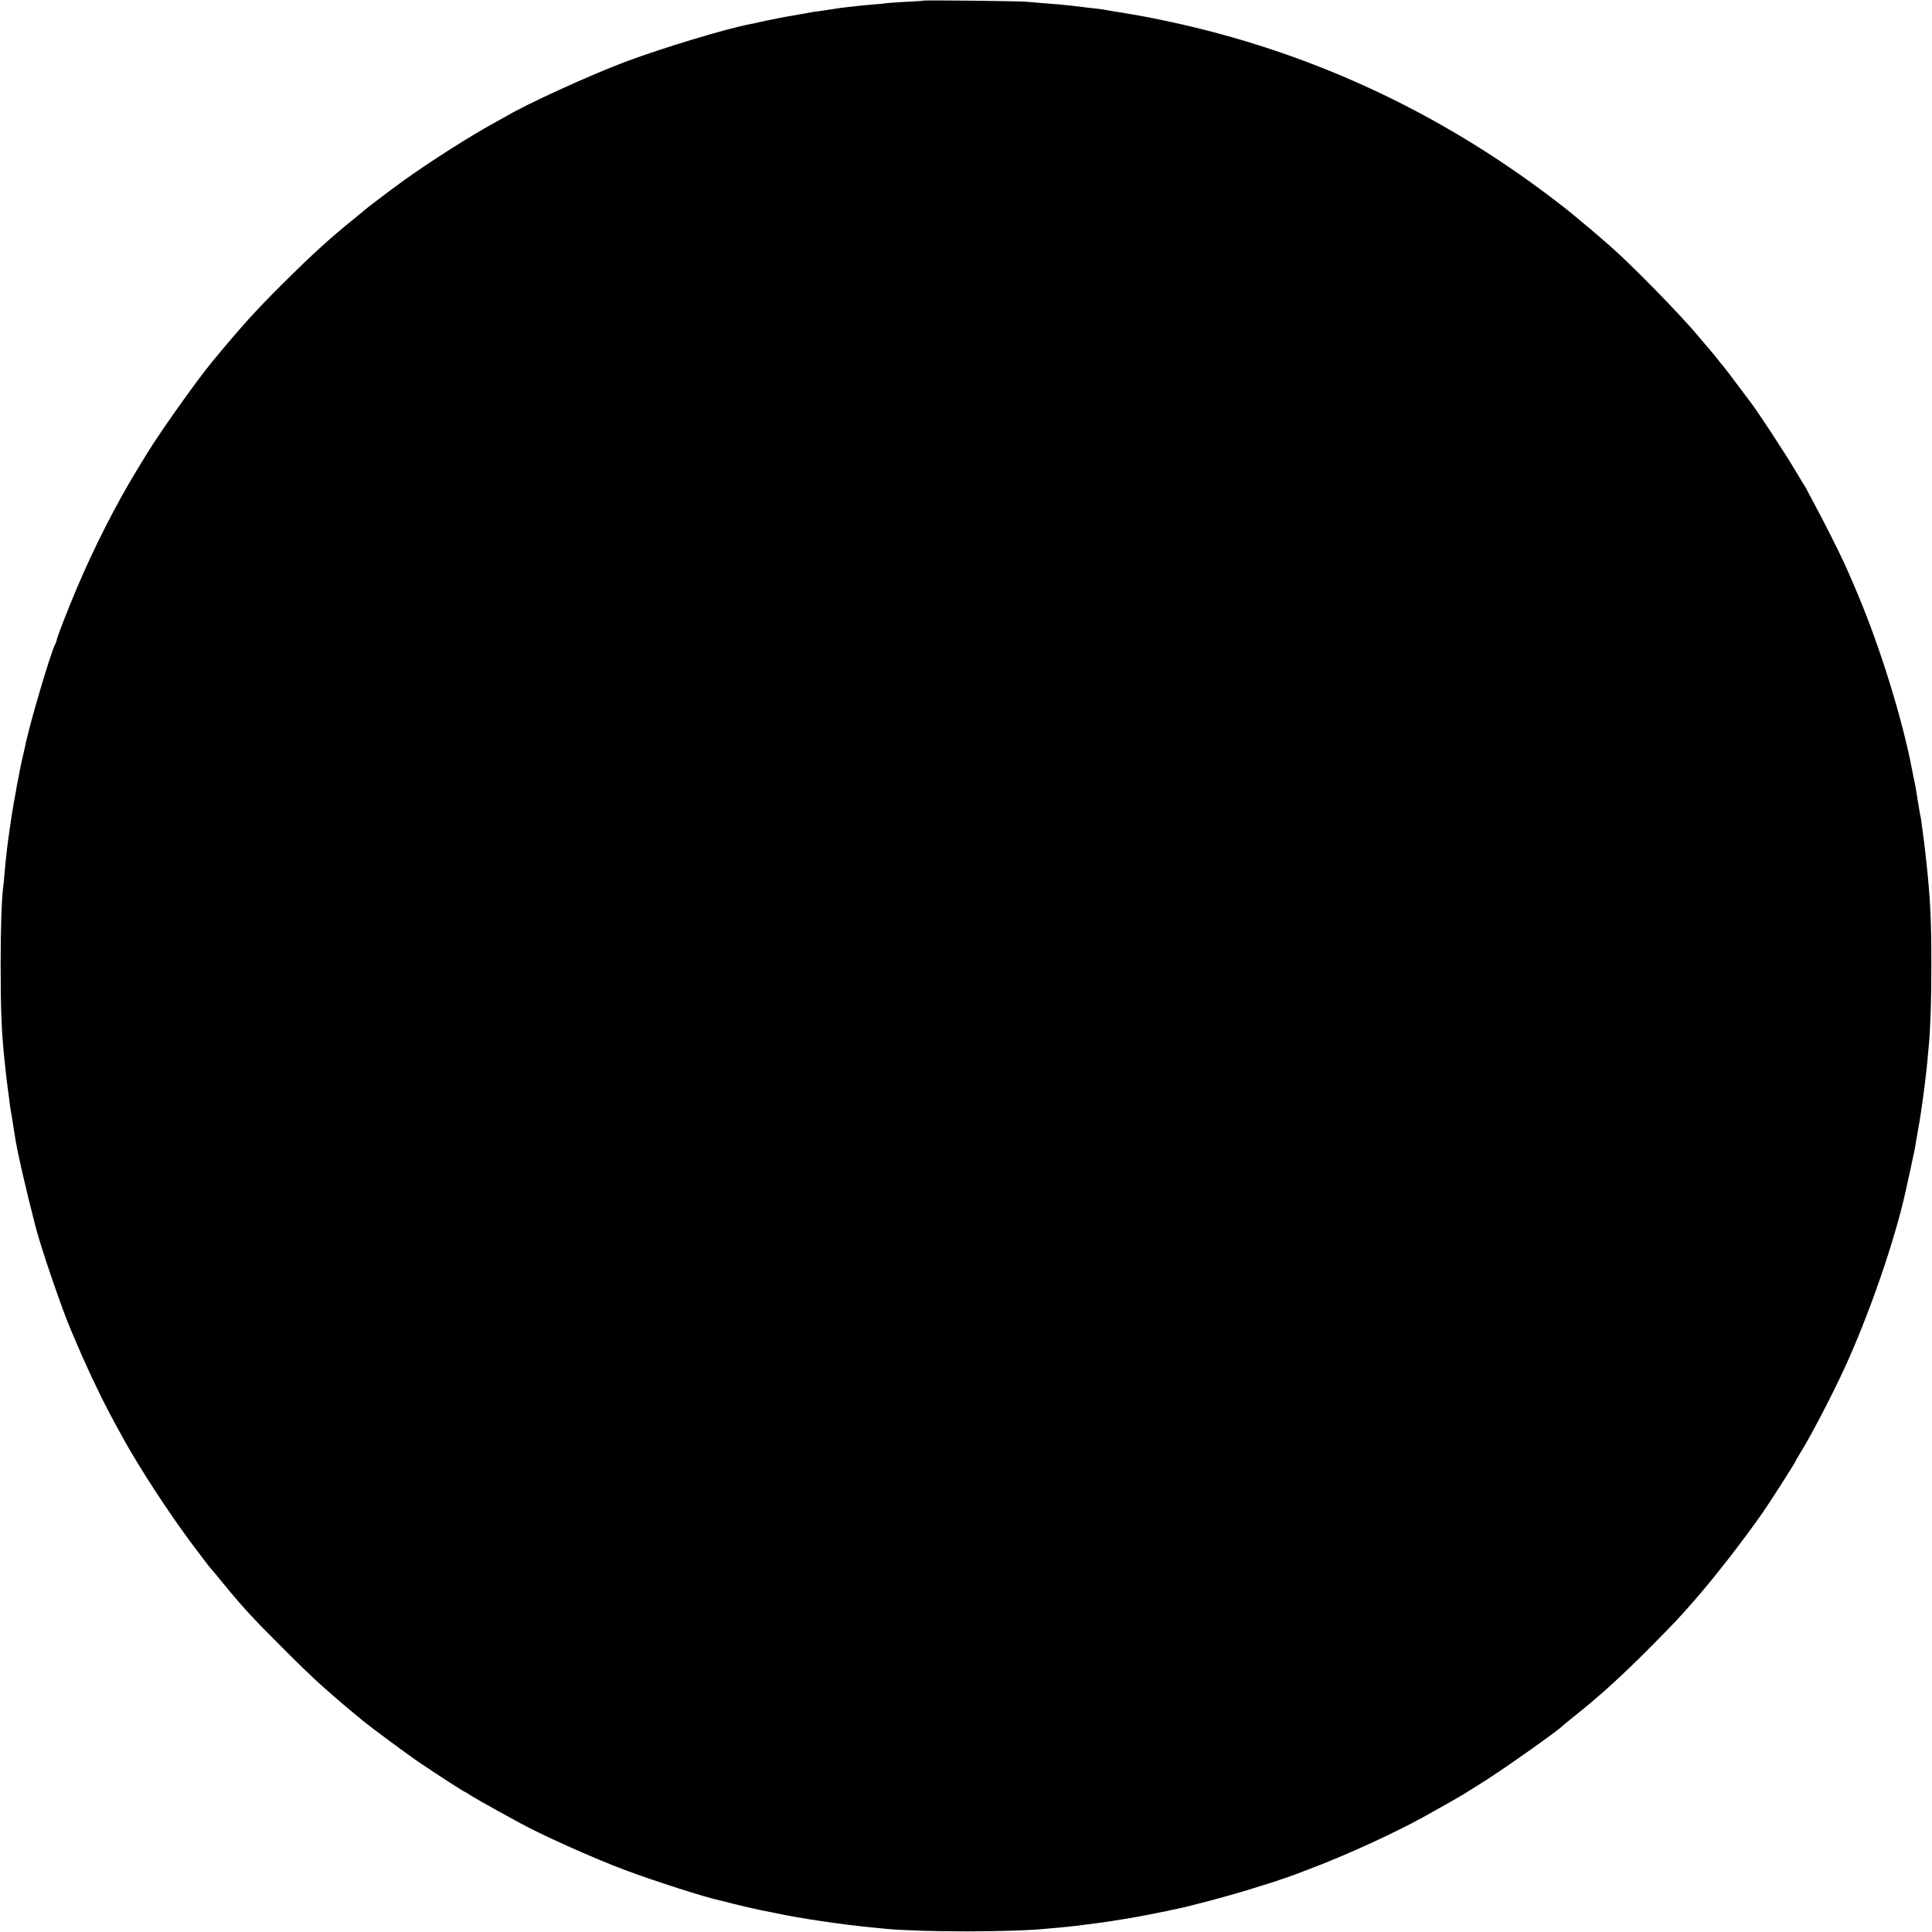
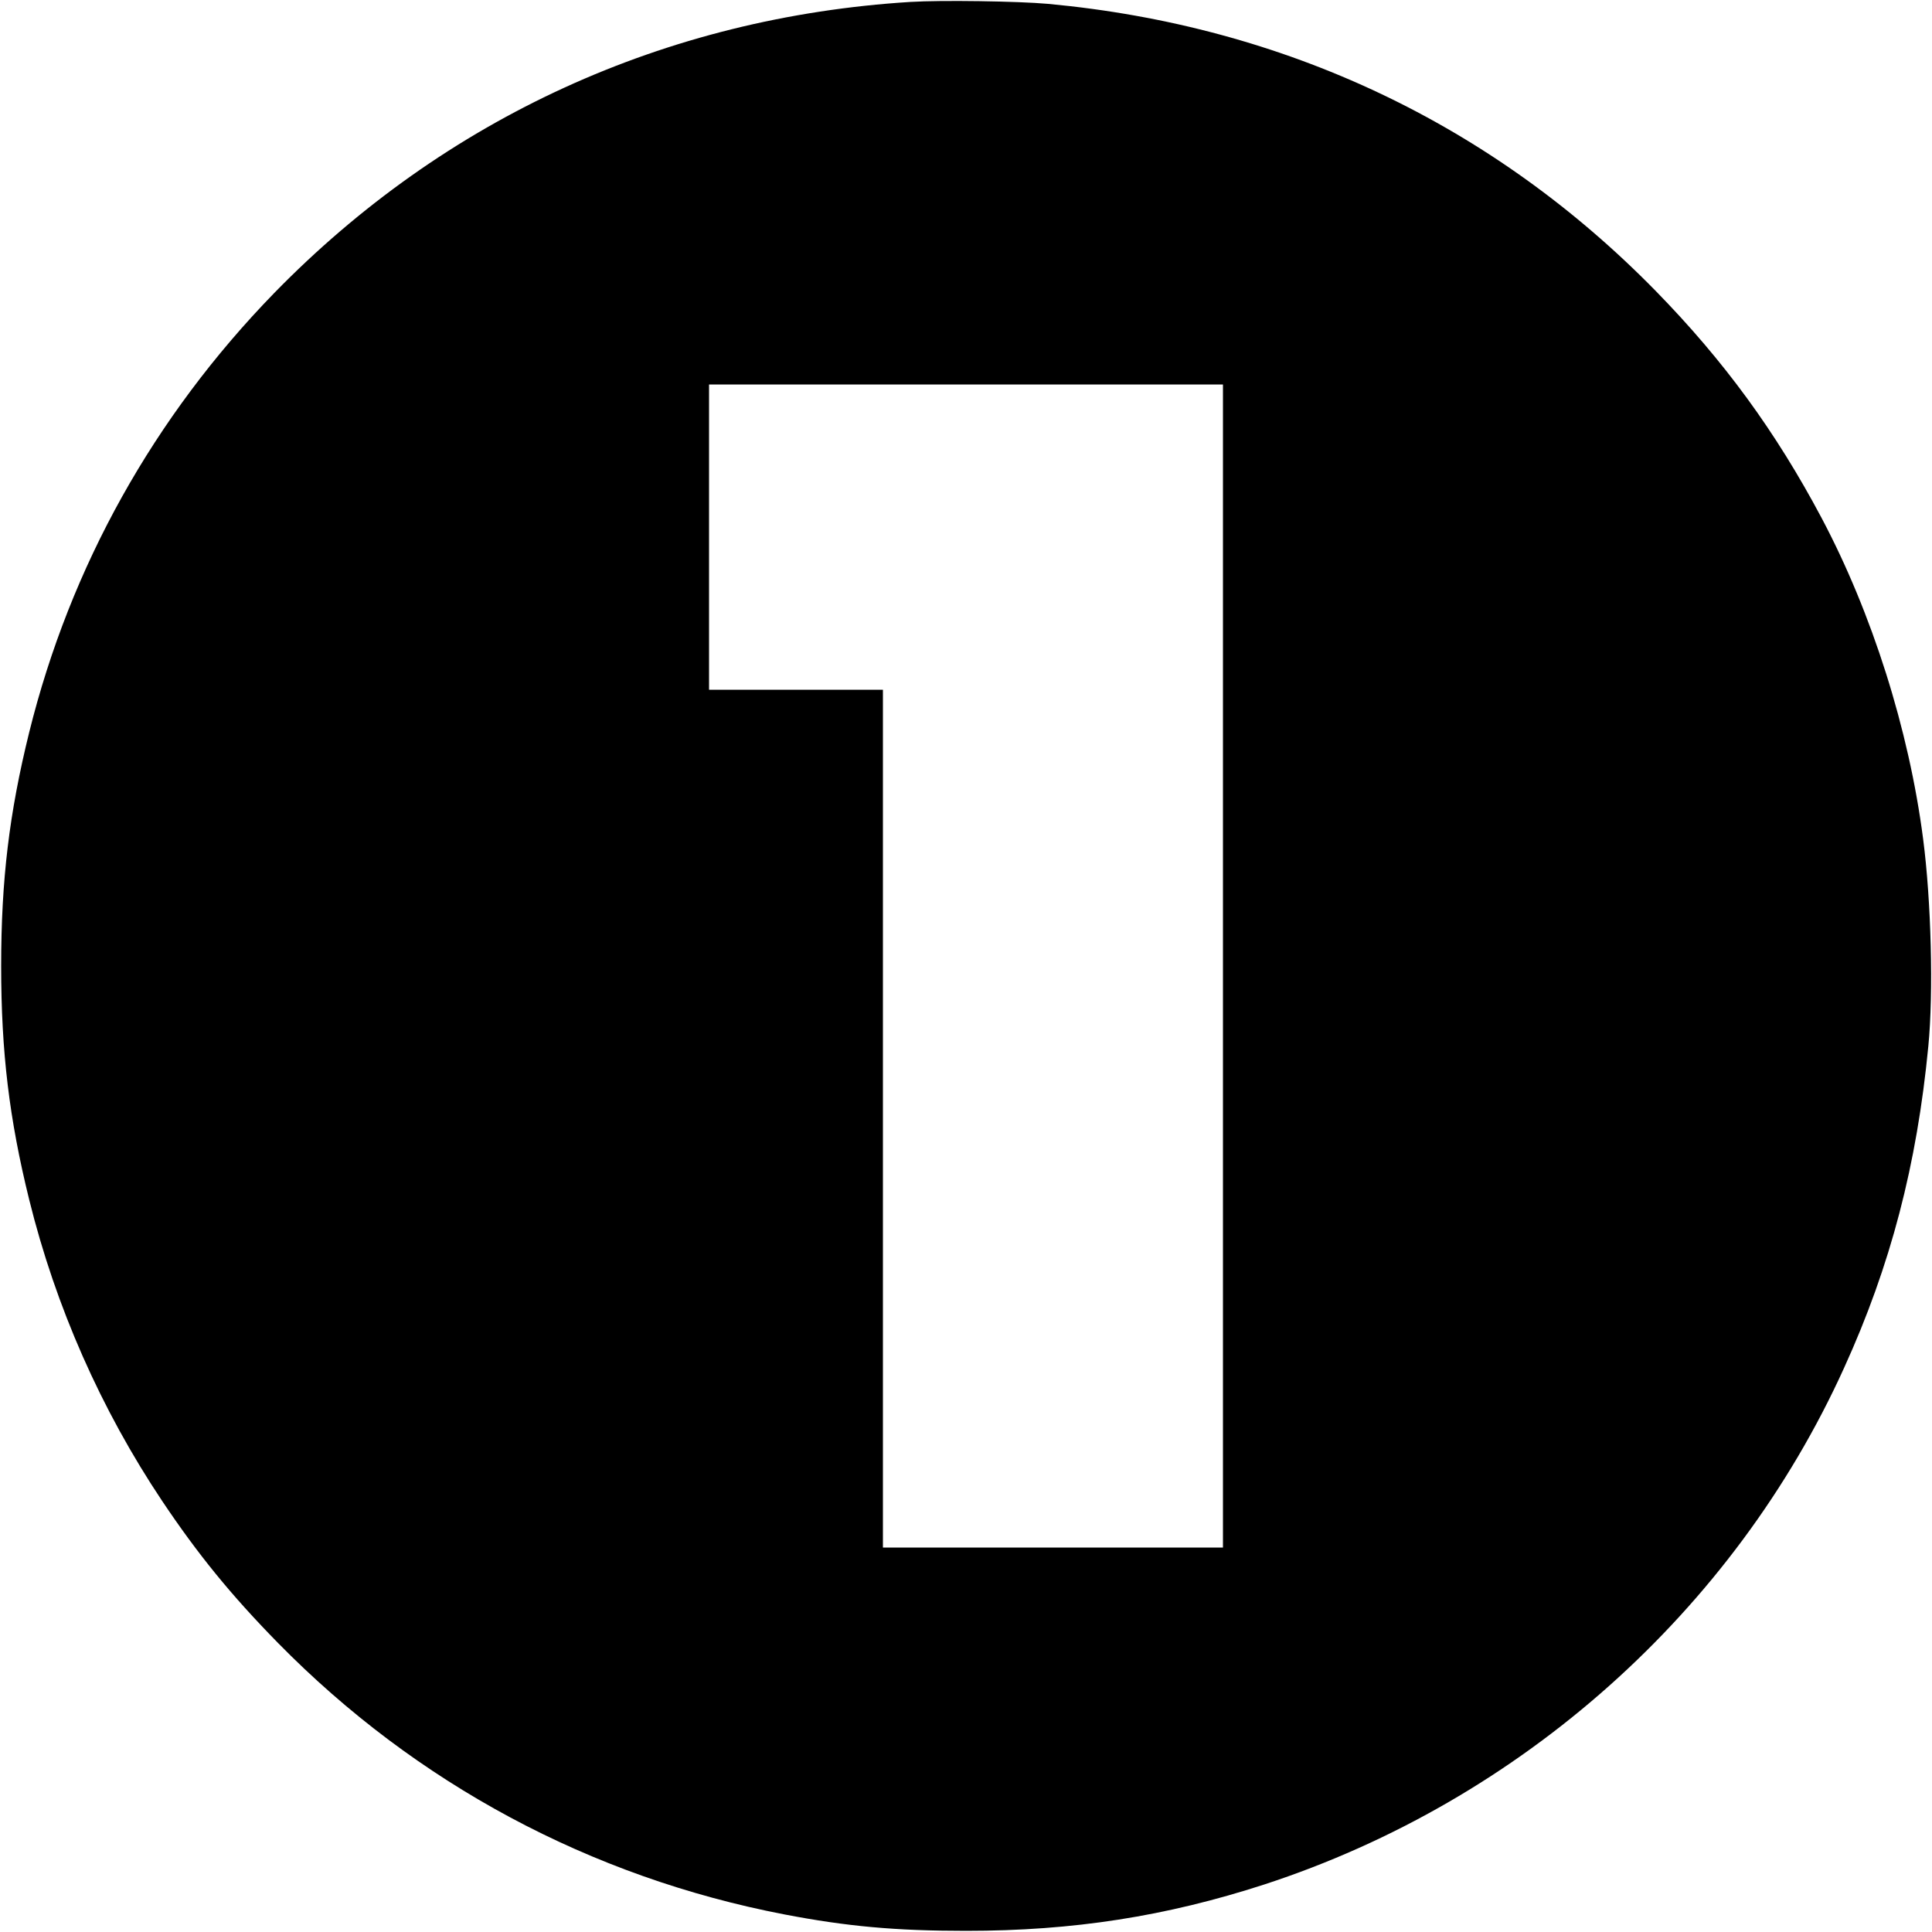
- <svg xmlns="http://www.w3.org/2000/svg" version="1.0" width="1500pt" height="1500pt" viewBox="0 0 1500 1500" preserveAspectRatio="xMidYMid meet">
-   <g transform="translate(0,1500) scale(0.1,-0.1)" fill="#000000" stroke="none">
-     <path d="M7168 14995 c-2 -2 -62 -6 -134 -9 -72 -4 -142 -9 -155 -11 -13 -2 -58 -7 -99 -10 -41 -3 -91 -8 -110 -10 -19 -3 -60 -7 -90 -10 -30 -3 -80 -10 -110 -15 -30 -5 -77 -12 -105 -16 -27 -3 -59 -8 -70 -10 -24 -5 -61 -11 -140 -25 -33 -5 -80 -14 -105 -19 -25 -5 -56 -12 -70 -14 -14 -2 -47 -10 -75 -16 -27 -6 -61 -14 -75 -16 -191 -36 -677 -183 -975 -294 -262 -98 -763 -326 -920 -420 -16 -9 -55 -31 -85 -47 -187 -101 -512 -308 -722 -459 -90 -65 -298 -222 -308 -234 -3 -3 -38 -32 -79 -65 -175 -141 -320 -273 -531 -483 -230 -228 -333 -343 -567 -626 -119 -145 -398 -538 -496 -698 -23 -38 -55 -90 -71 -116 -170 -277 -345 -620 -483 -947 -65 -153 -153 -380 -153 -394 0 -6 -4 -19 -10 -29 -34 -59 -211 -659 -236 -802 -3 -14 -9 -41 -14 -60 -5 -20 -16 -71 -25 -115 -8 -44 -17 -91 -20 -105 -3 -14 -8 -38 -10 -55 -3 -16 -12 -66 -20 -110 -16 -93 -41 -264 -51 -350 -3 -33 -8 -73 -10 -90 -2 -16 -6 -61 -9 -100 -3 -38 -7 -83 -10 -100 -12 -81 -20 -321 -20 -610 0 -342 7 -516 30 -737 13 -124 17 -158 26 -223 5 -38 12 -88 14 -110 3 -22 7 -51 10 -65 2 -14 7 -38 9 -55 2 -16 8 -50 12 -75 4 -25 8 -49 9 -55 10 -87 86 -420 160 -705 45 -176 211 -658 278 -812 8 -18 27 -62 42 -98 53 -125 111 -252 176 -385 49 -101 80 -160 184 -350 127 -231 359 -587 549 -840 66 -88 123 -162 126 -165 4 -3 49 -57 100 -120 162 -197 231 -272 480 -520 107 -108 233 -229 280 -270 46 -41 90 -79 96 -85 29 -26 124 -106 164 -139 25 -21 54 -45 65 -54 67 -55 357 -270 450 -332 130 -88 335 -220 340 -220 3 0 28 -15 57 -34 29 -18 116 -68 193 -110 77 -42 149 -82 160 -88 168 -95 587 -283 840 -378 228 -85 631 -214 735 -235 8 -2 51 -12 95 -24 83 -21 237 -56 290 -65 17 -3 41 -8 55 -11 167 -37 518 -89 745 -110 28 -3 73 -7 100 -10 285 -27 989 -27 1255 1 25 2 65 6 90 8 90 8 151 15 345 41 23 3 73 11 165 26 36 6 79 13 95 16 31 5 222 43 240 47 6 2 28 6 50 11 107 20 410 101 585 155 107 34 200 62 205 64 6 2 17 6 25 9 8 3 38 13 65 22 28 10 59 21 70 25 11 4 70 27 130 50 257 97 628 267 850 389 169 94 259 145 314 178 33 21 98 61 144 90 149 92 601 411 627 442 3 3 39 33 80 66 206 163 382 323 612 555 192 194 214 218 338 360 159 182 376 462 526 677 54 77 254 390 254 397 0 3 15 29 33 58 75 118 242 437 342 653 194 419 395 1000 480 1385 24 110 68 310 71 328 2 12 8 49 14 82 6 33 12 72 15 87 3 16 8 44 11 63 3 19 7 46 9 60 15 93 43 315 50 400 3 36 7 85 10 110 13 144 20 343 20 630 0 353 -8 512 -40 810 -7 73 -35 288 -40 320 -3 14 -7 36 -10 50 -2 14 -9 54 -15 90 -15 98 -19 121 -30 170 -5 25 -12 56 -14 70 -75 395 -247 951 -424 1370 -42 101 -52 123 -102 235 -39 85 -164 335 -219 435 -28 52 -59 111 -69 130 -9 19 -19 37 -22 40 -3 3 -32 50 -64 105 -93 157 -306 481 -368 560 -5 6 -47 62 -94 125 -47 63 -95 126 -107 140 -12 13 -29 34 -37 46 -8 11 -36 45 -62 75 -25 30 -63 75 -85 100 -138 168 -537 575 -698 714 -38 33 -81 70 -95 82 -14 12 -36 31 -50 43 -14 12 -43 36 -64 53 -22 18 -55 46 -75 63 -20 17 -92 74 -161 126 -895 680 -1893 1140 -2980 1372 -91 20 -221 45 -290 56 -69 11 -147 24 -175 29 -27 6 -77 13 -110 16 -33 3 -71 8 -85 10 -34 5 -137 16 -180 20 -74 5 -207 17 -255 21 -56 6 -802 14 -807 9z" />
-   </g>
+ <svg xmlns="http://www.w3.org/2000/svg" version="1" width="1333.333" height="1333.333" viewBox="0 0 1000 1000">
+   <path d="M471.2 1C344.4 8.9 230.2 61.2 142 151.6c-62.3 64-105.6 141.5-126.9 227.5C4.8 420.8.6 455.4.6 500c0 44.6 4.2 79.2 14.5 120.9C28.8 676.4 52.3 729.6 84 777c18.5 27.6 35.5 48.5 59.9 73.4 71.5 72.8 161.8 121.2 262.1 140.5 32.3 6.2 57.5 8.5 94 8.5 55.7 0 103.5-7.5 154.4-24 132.7-43.3 243-141.5 300.1-267.4 24.1-52.9 37.7-105.2 43.6-166.5 2.7-27.7 1.5-75.1-2.7-107.3-7.3-56.4-26.4-116.8-52.6-166.2-23.7-44.6-50.5-81.3-85.8-117.4C772.4 64.2 664.9 13.4 542.5 2 527 .6 487 0 471.2 1zM633 500v301H457V357h-90V199h266v301z" />
</svg>
